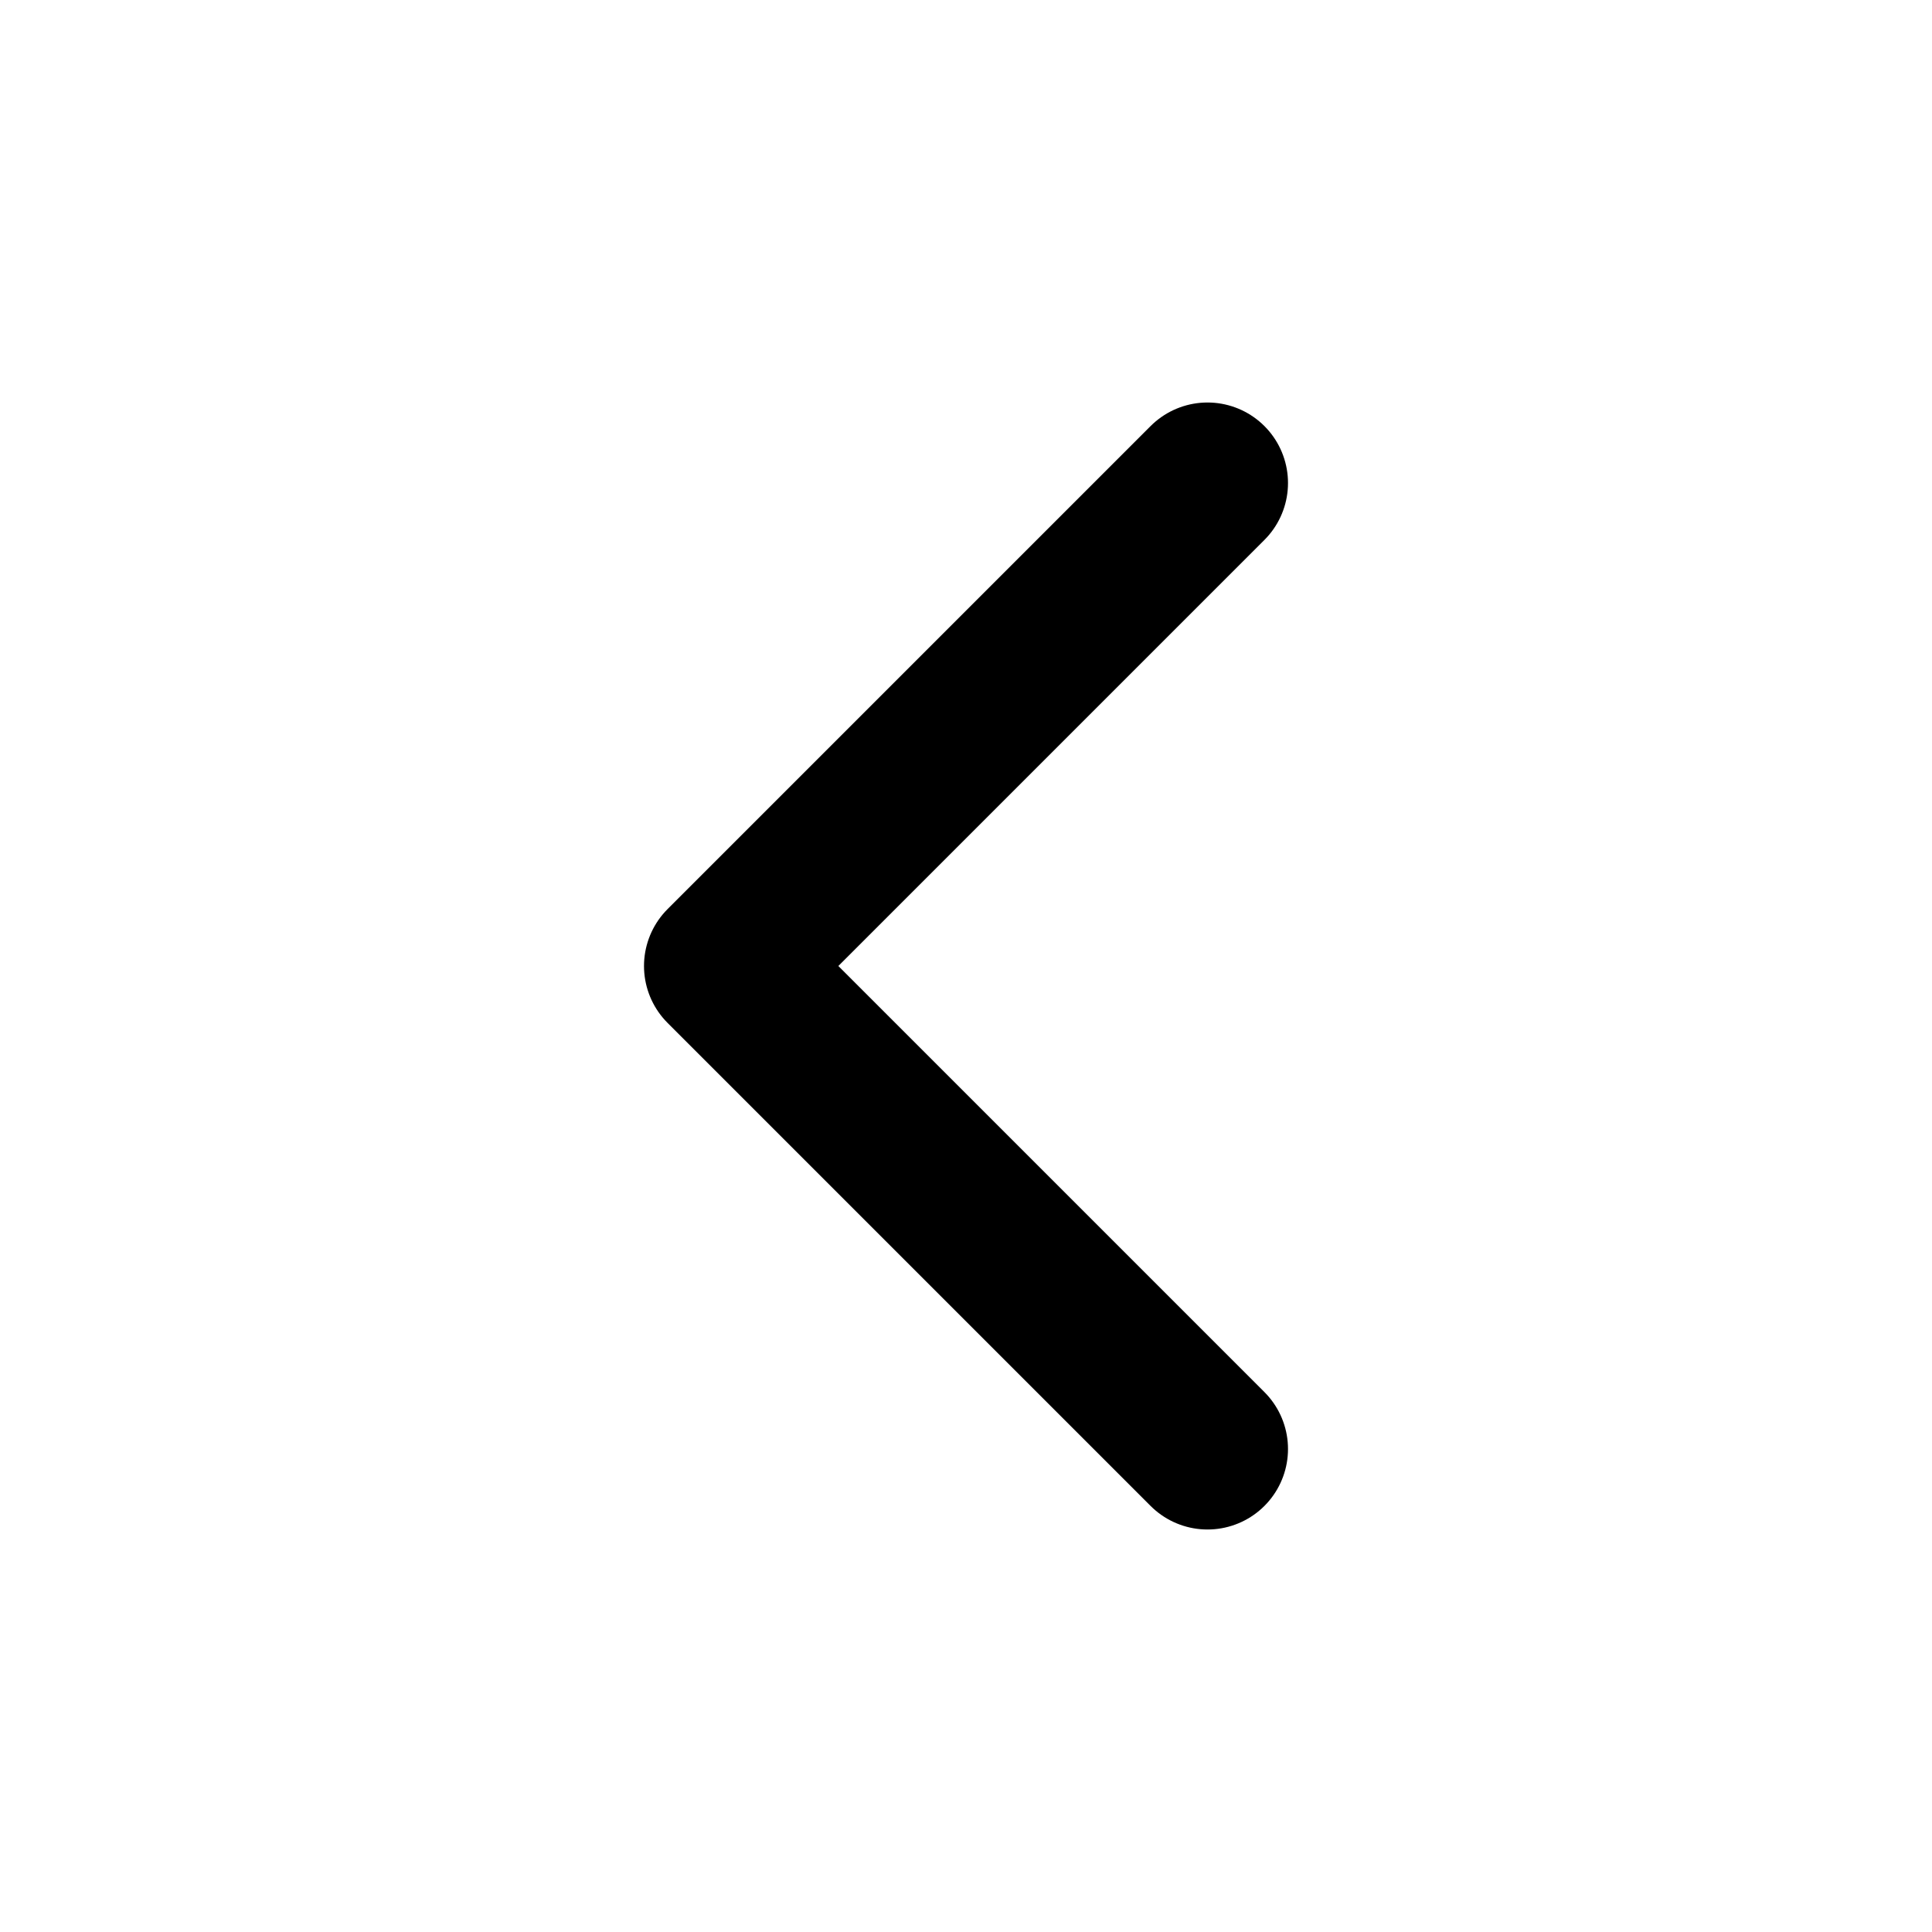
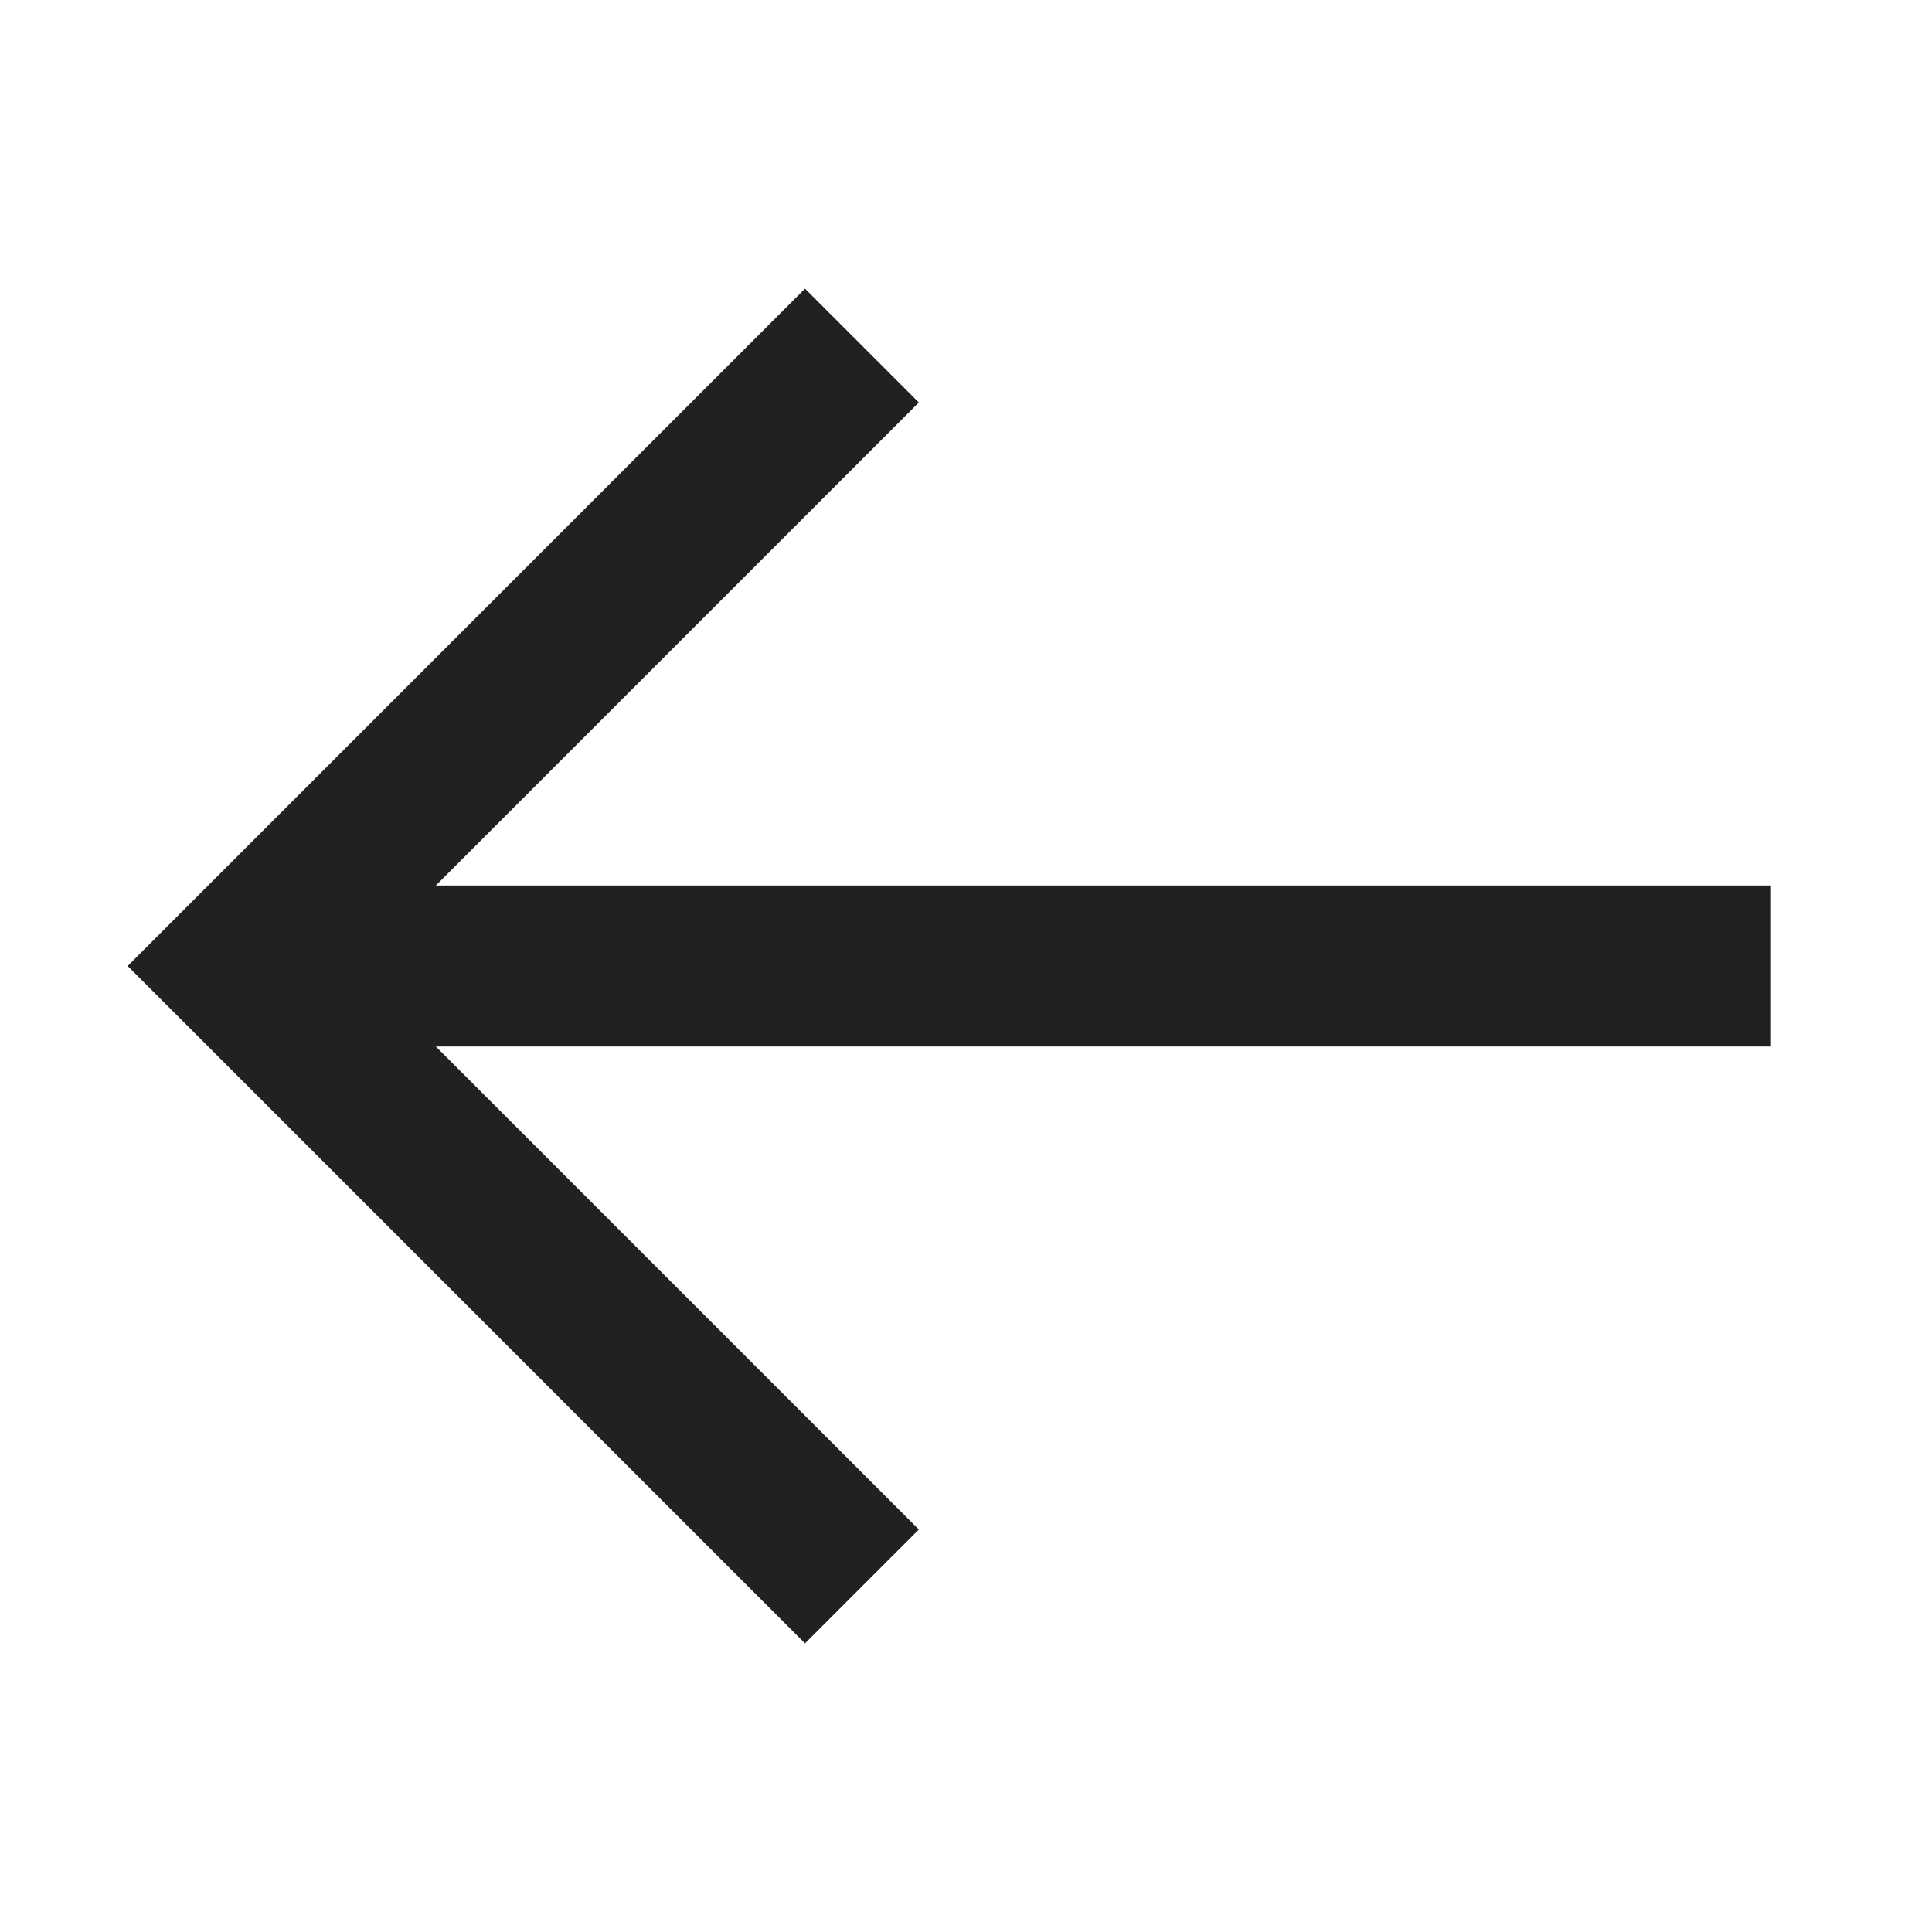
- <svg xmlns="http://www.w3.org/2000/svg" width="24" height="24" viewBox="0 0 24 24" fill="none" stroke="#000" stroke-width="2" stroke-linecap="round" stroke-linejoin="round">
-   <polyline points="15 18 9 12 15 6" />
+ <svg xmlns="http://www.w3.org/2000/svg" width="24" height="24" viewBox="0 0 24 24">
+   <g class="nc-icon-wrapper" fill="#212121" stroke-linecap="square" stroke-linejoin="miter" stroke-miterlimit="10">
+     <path d="M21 12L3 12L3.5 12" stroke="#212121" stroke-width="2" data-color="color-2" fill="none" />
+     <path d="M10 19L3 12L10 5" stroke="#212121" stroke-width="2" fill="none" />
+   </g>
</svg>
